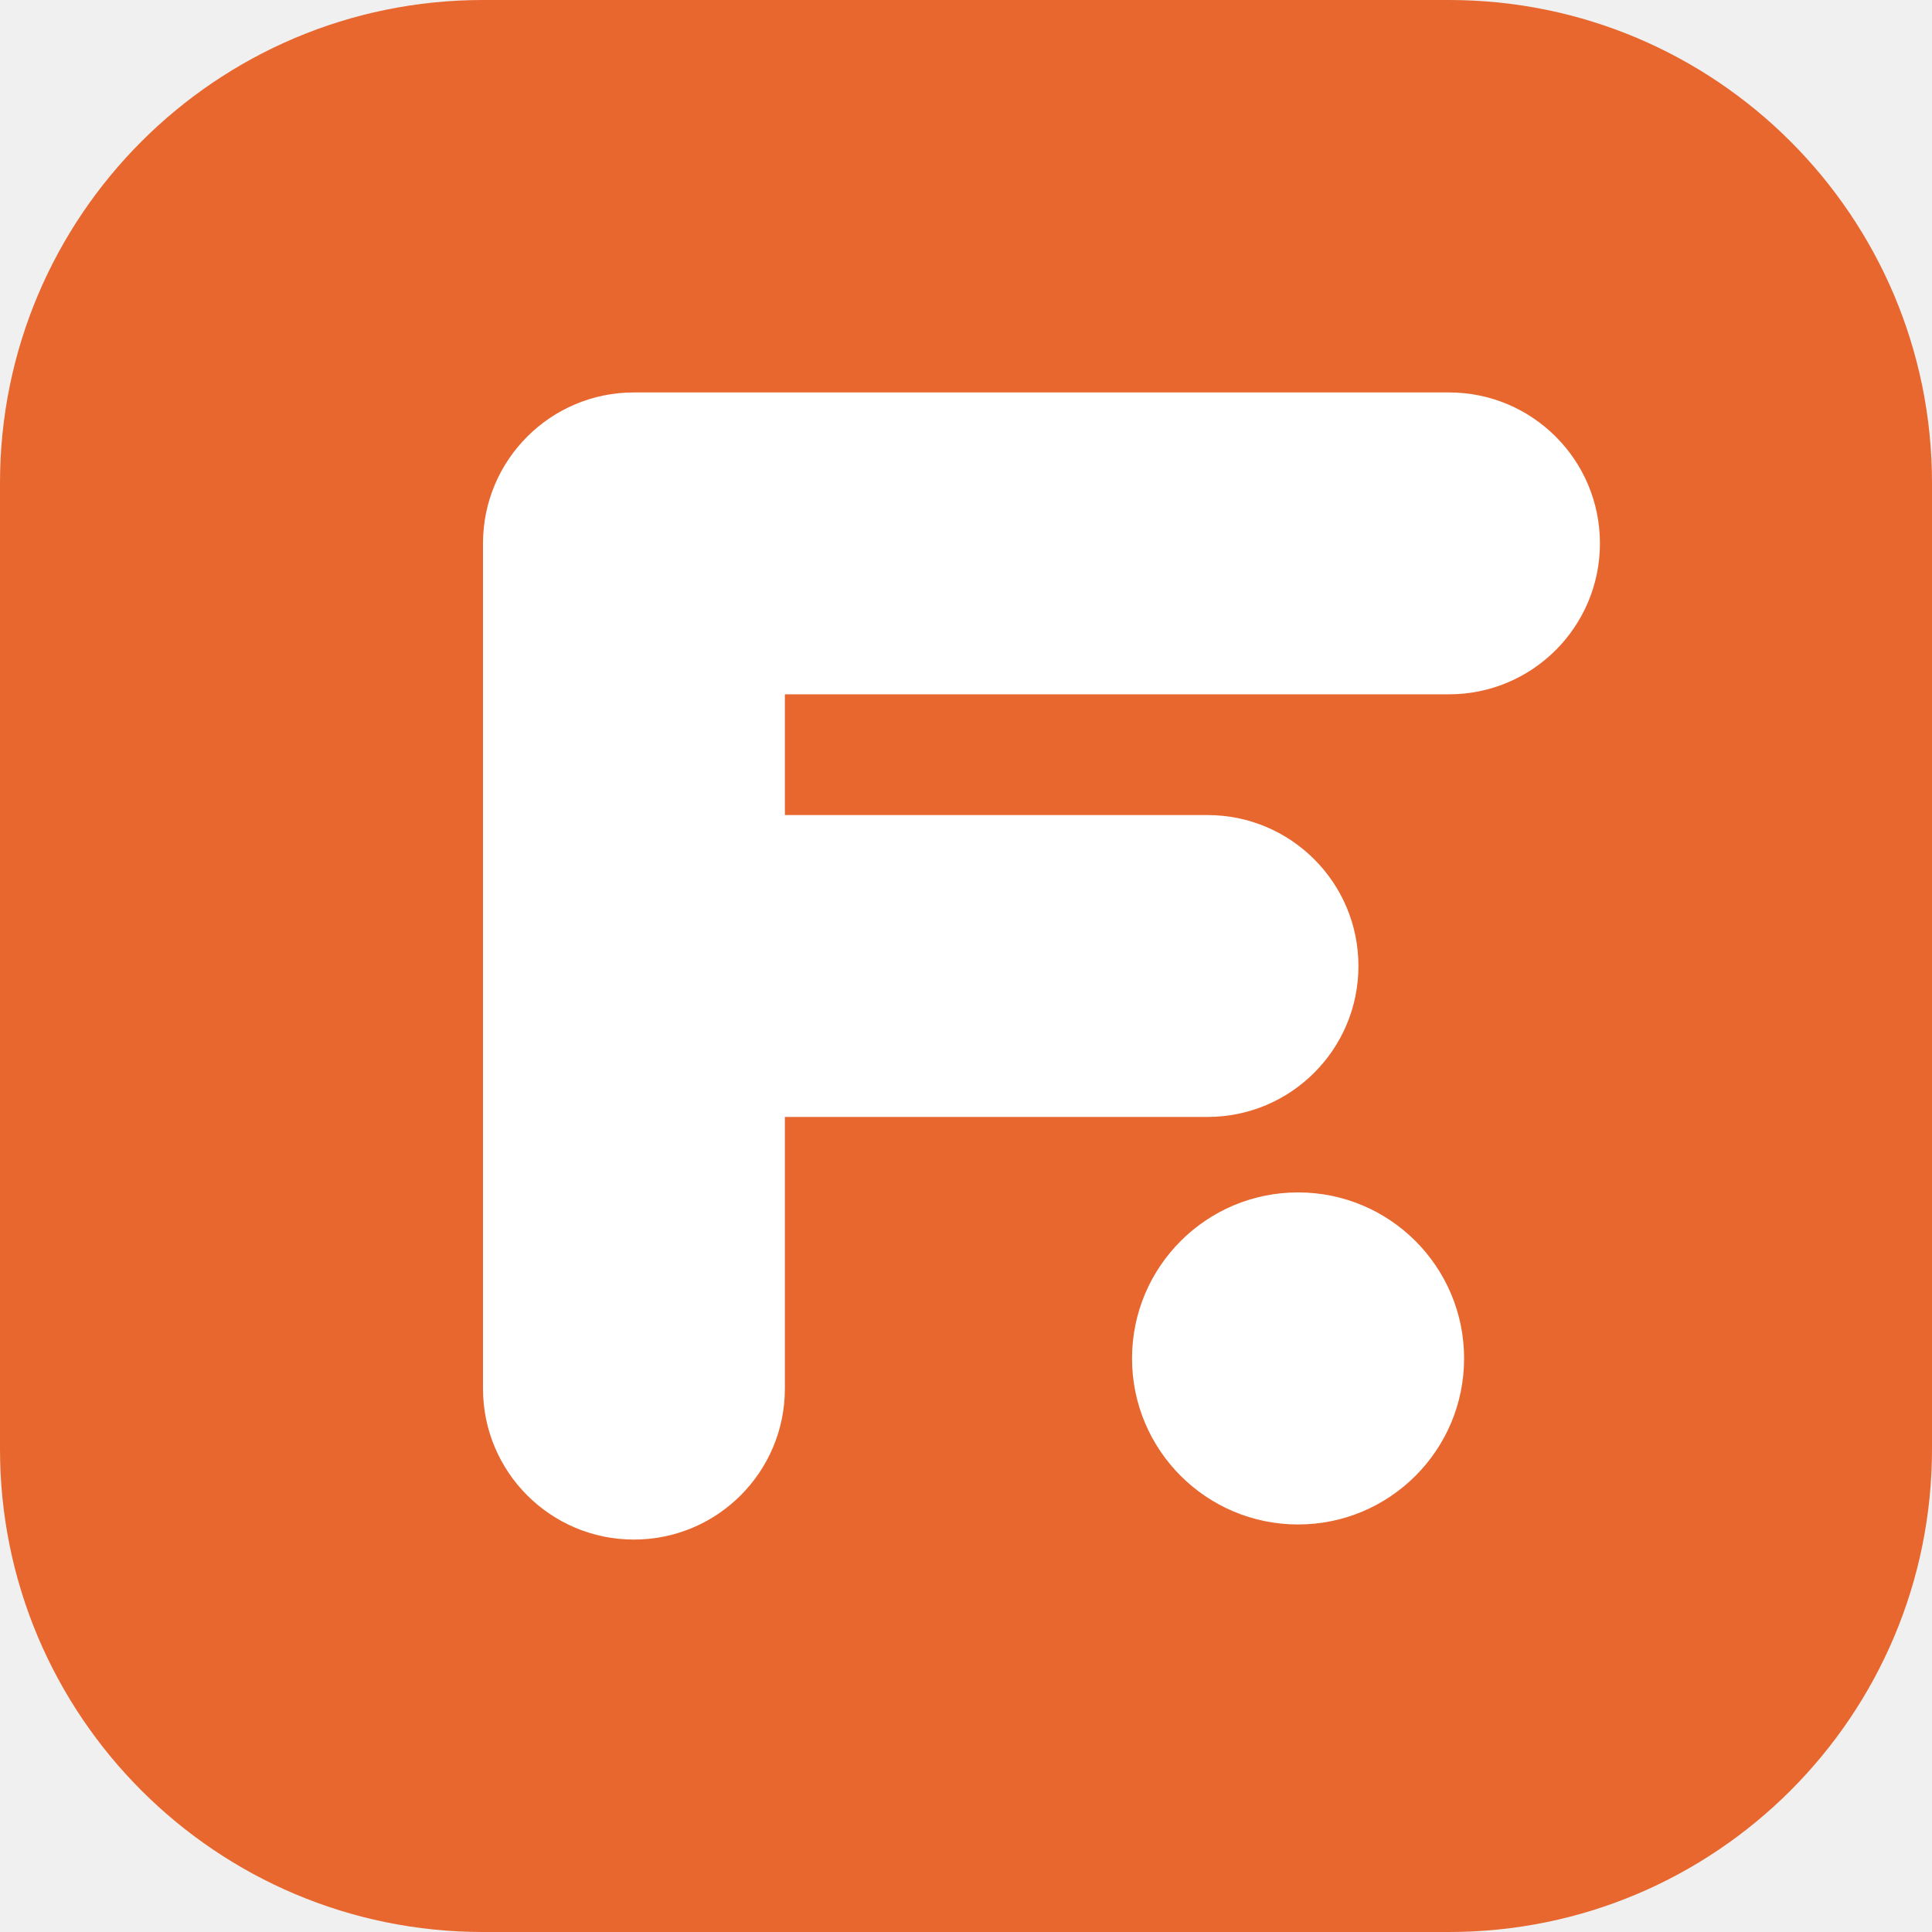
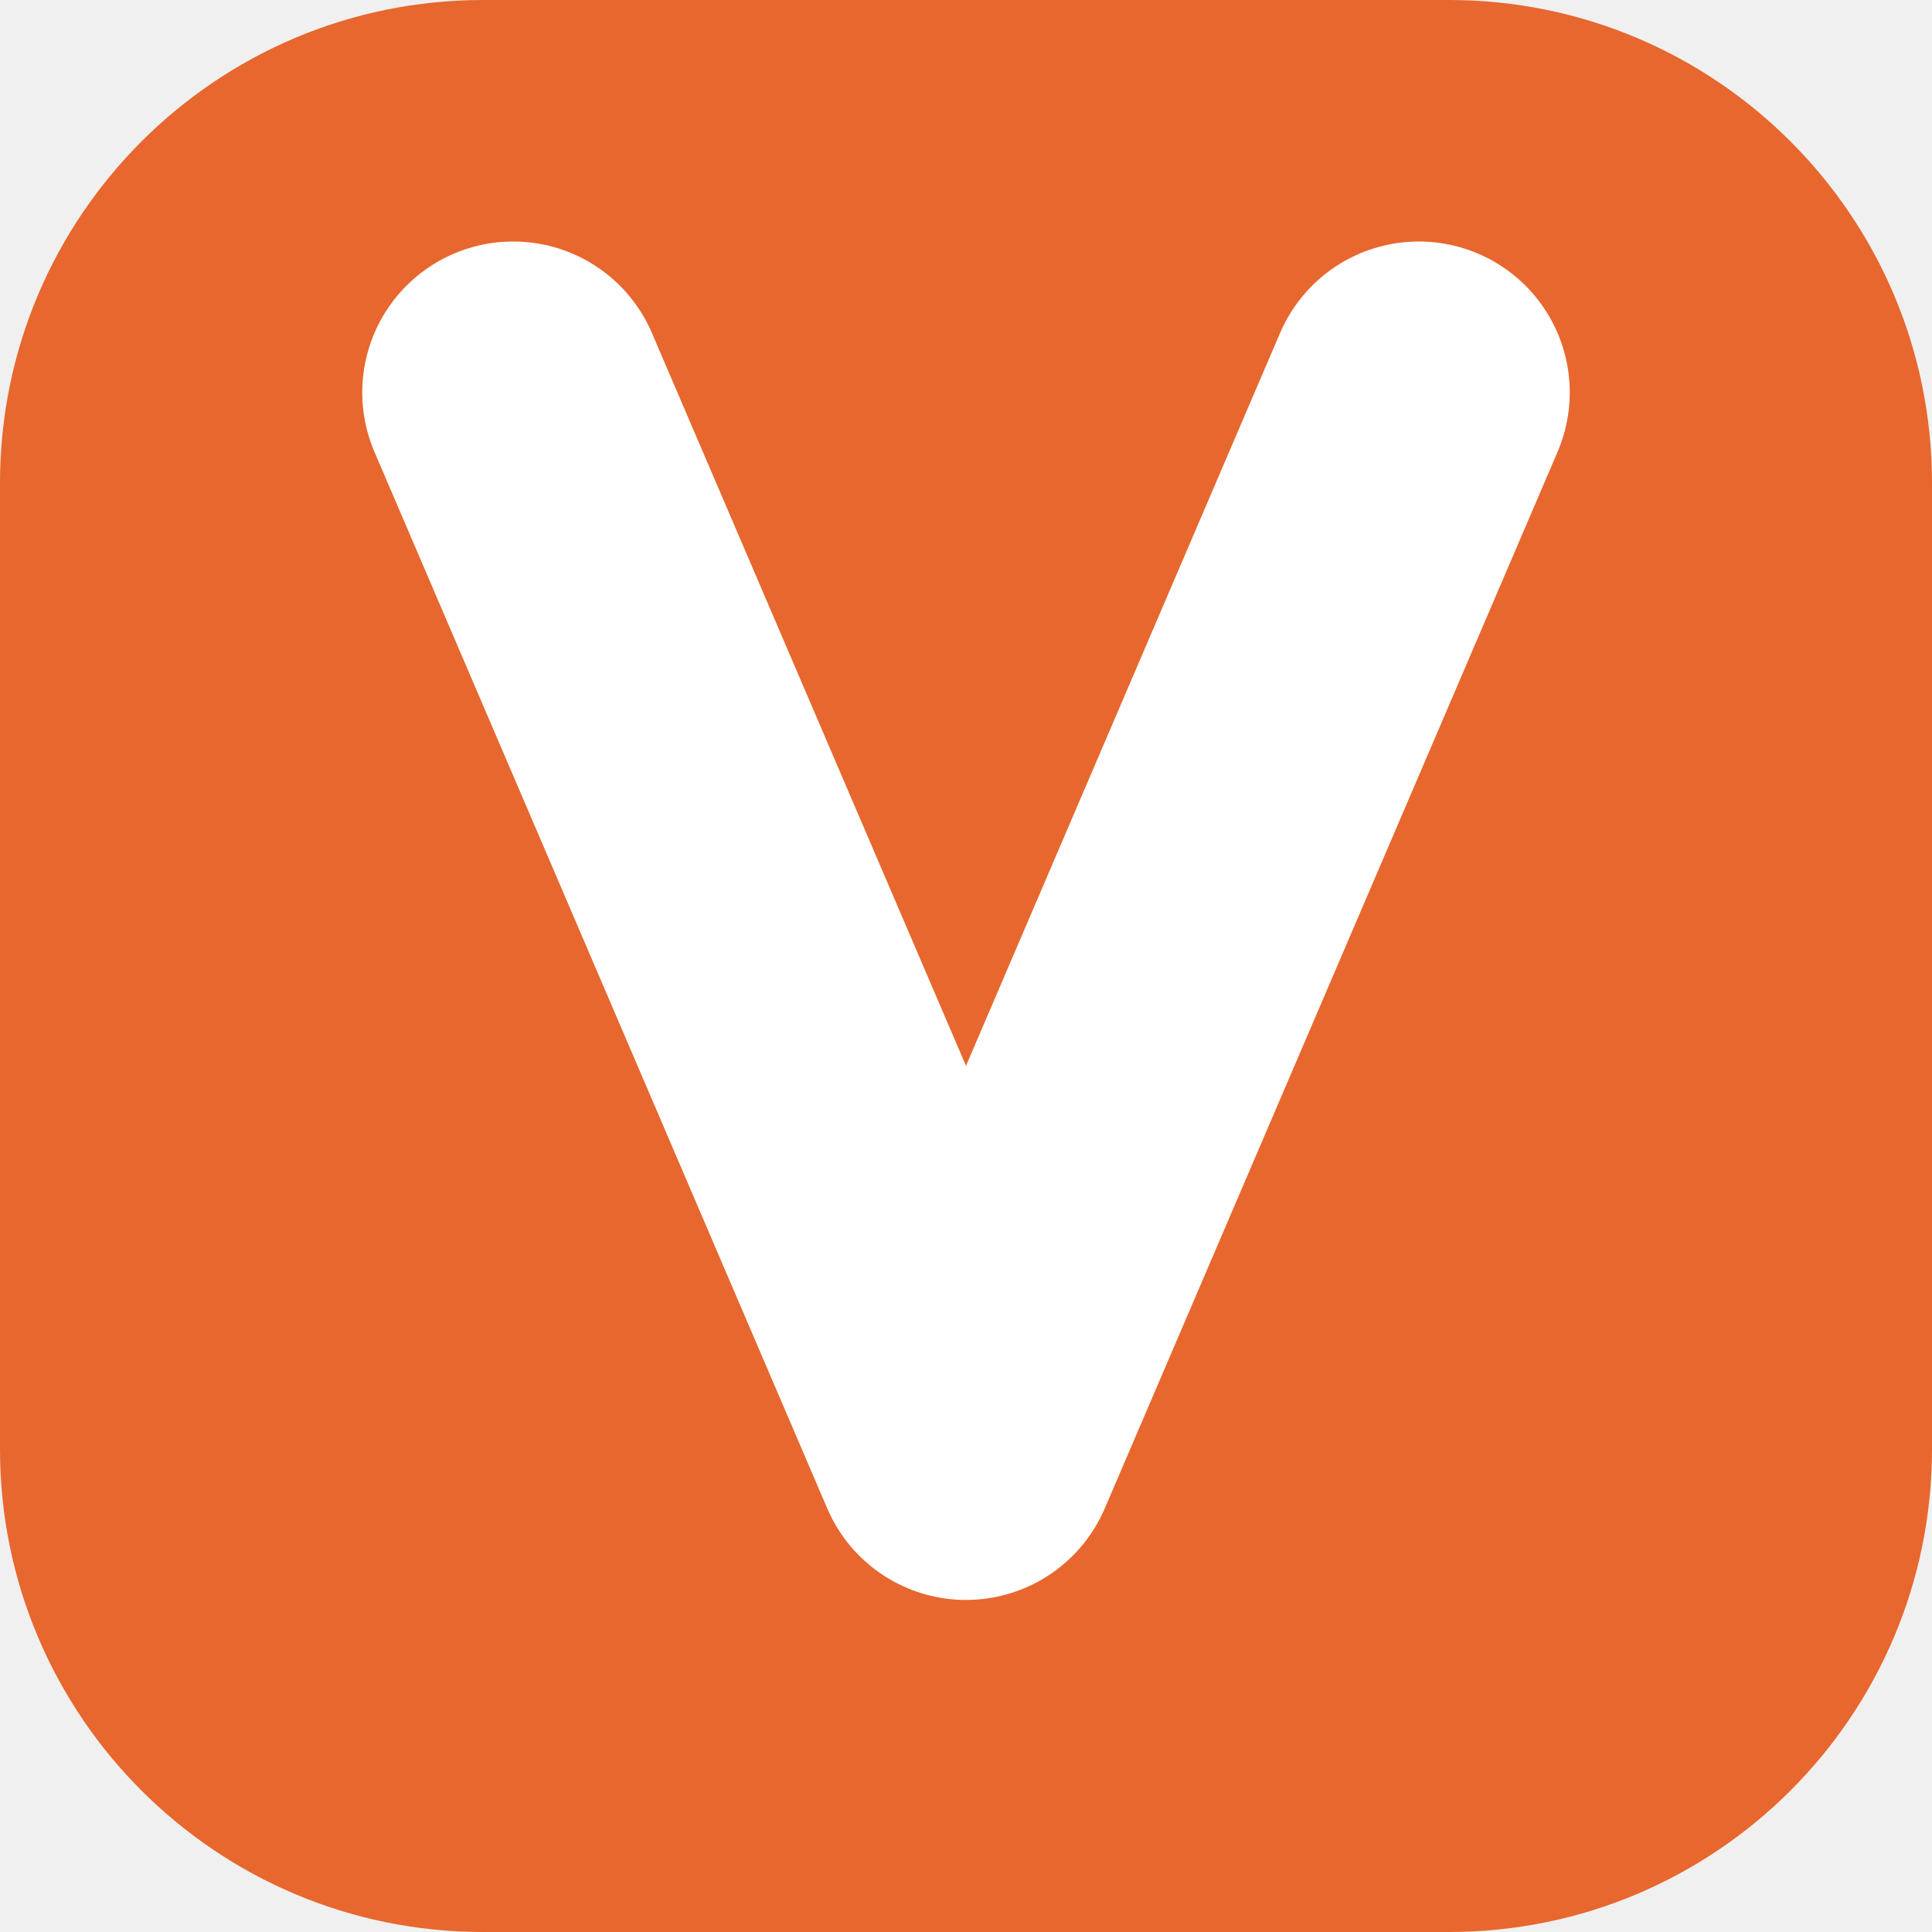
<svg xmlns="http://www.w3.org/2000/svg" viewBox="0 0 64 64">
  <rect width="64" height="64" rx="16" fill="#e7672e" />
-   <path d="M21 13h27a5 5 0 0 1 0 10H26v4h14a5 5 0 0 1 0 10H26v9a5 5 0 0 1-10 0V18a5 5 0 0 1 5-5z" fill="#fff" />
-   <circle cx="43" cy="45" r="5.5" fill="#fff" />
+   <path d="M17 13 32 48 47 13" fill="none" stroke="#fff" stroke-width="10" stroke-linecap="round" stroke-linejoin="round" />
</svg>
